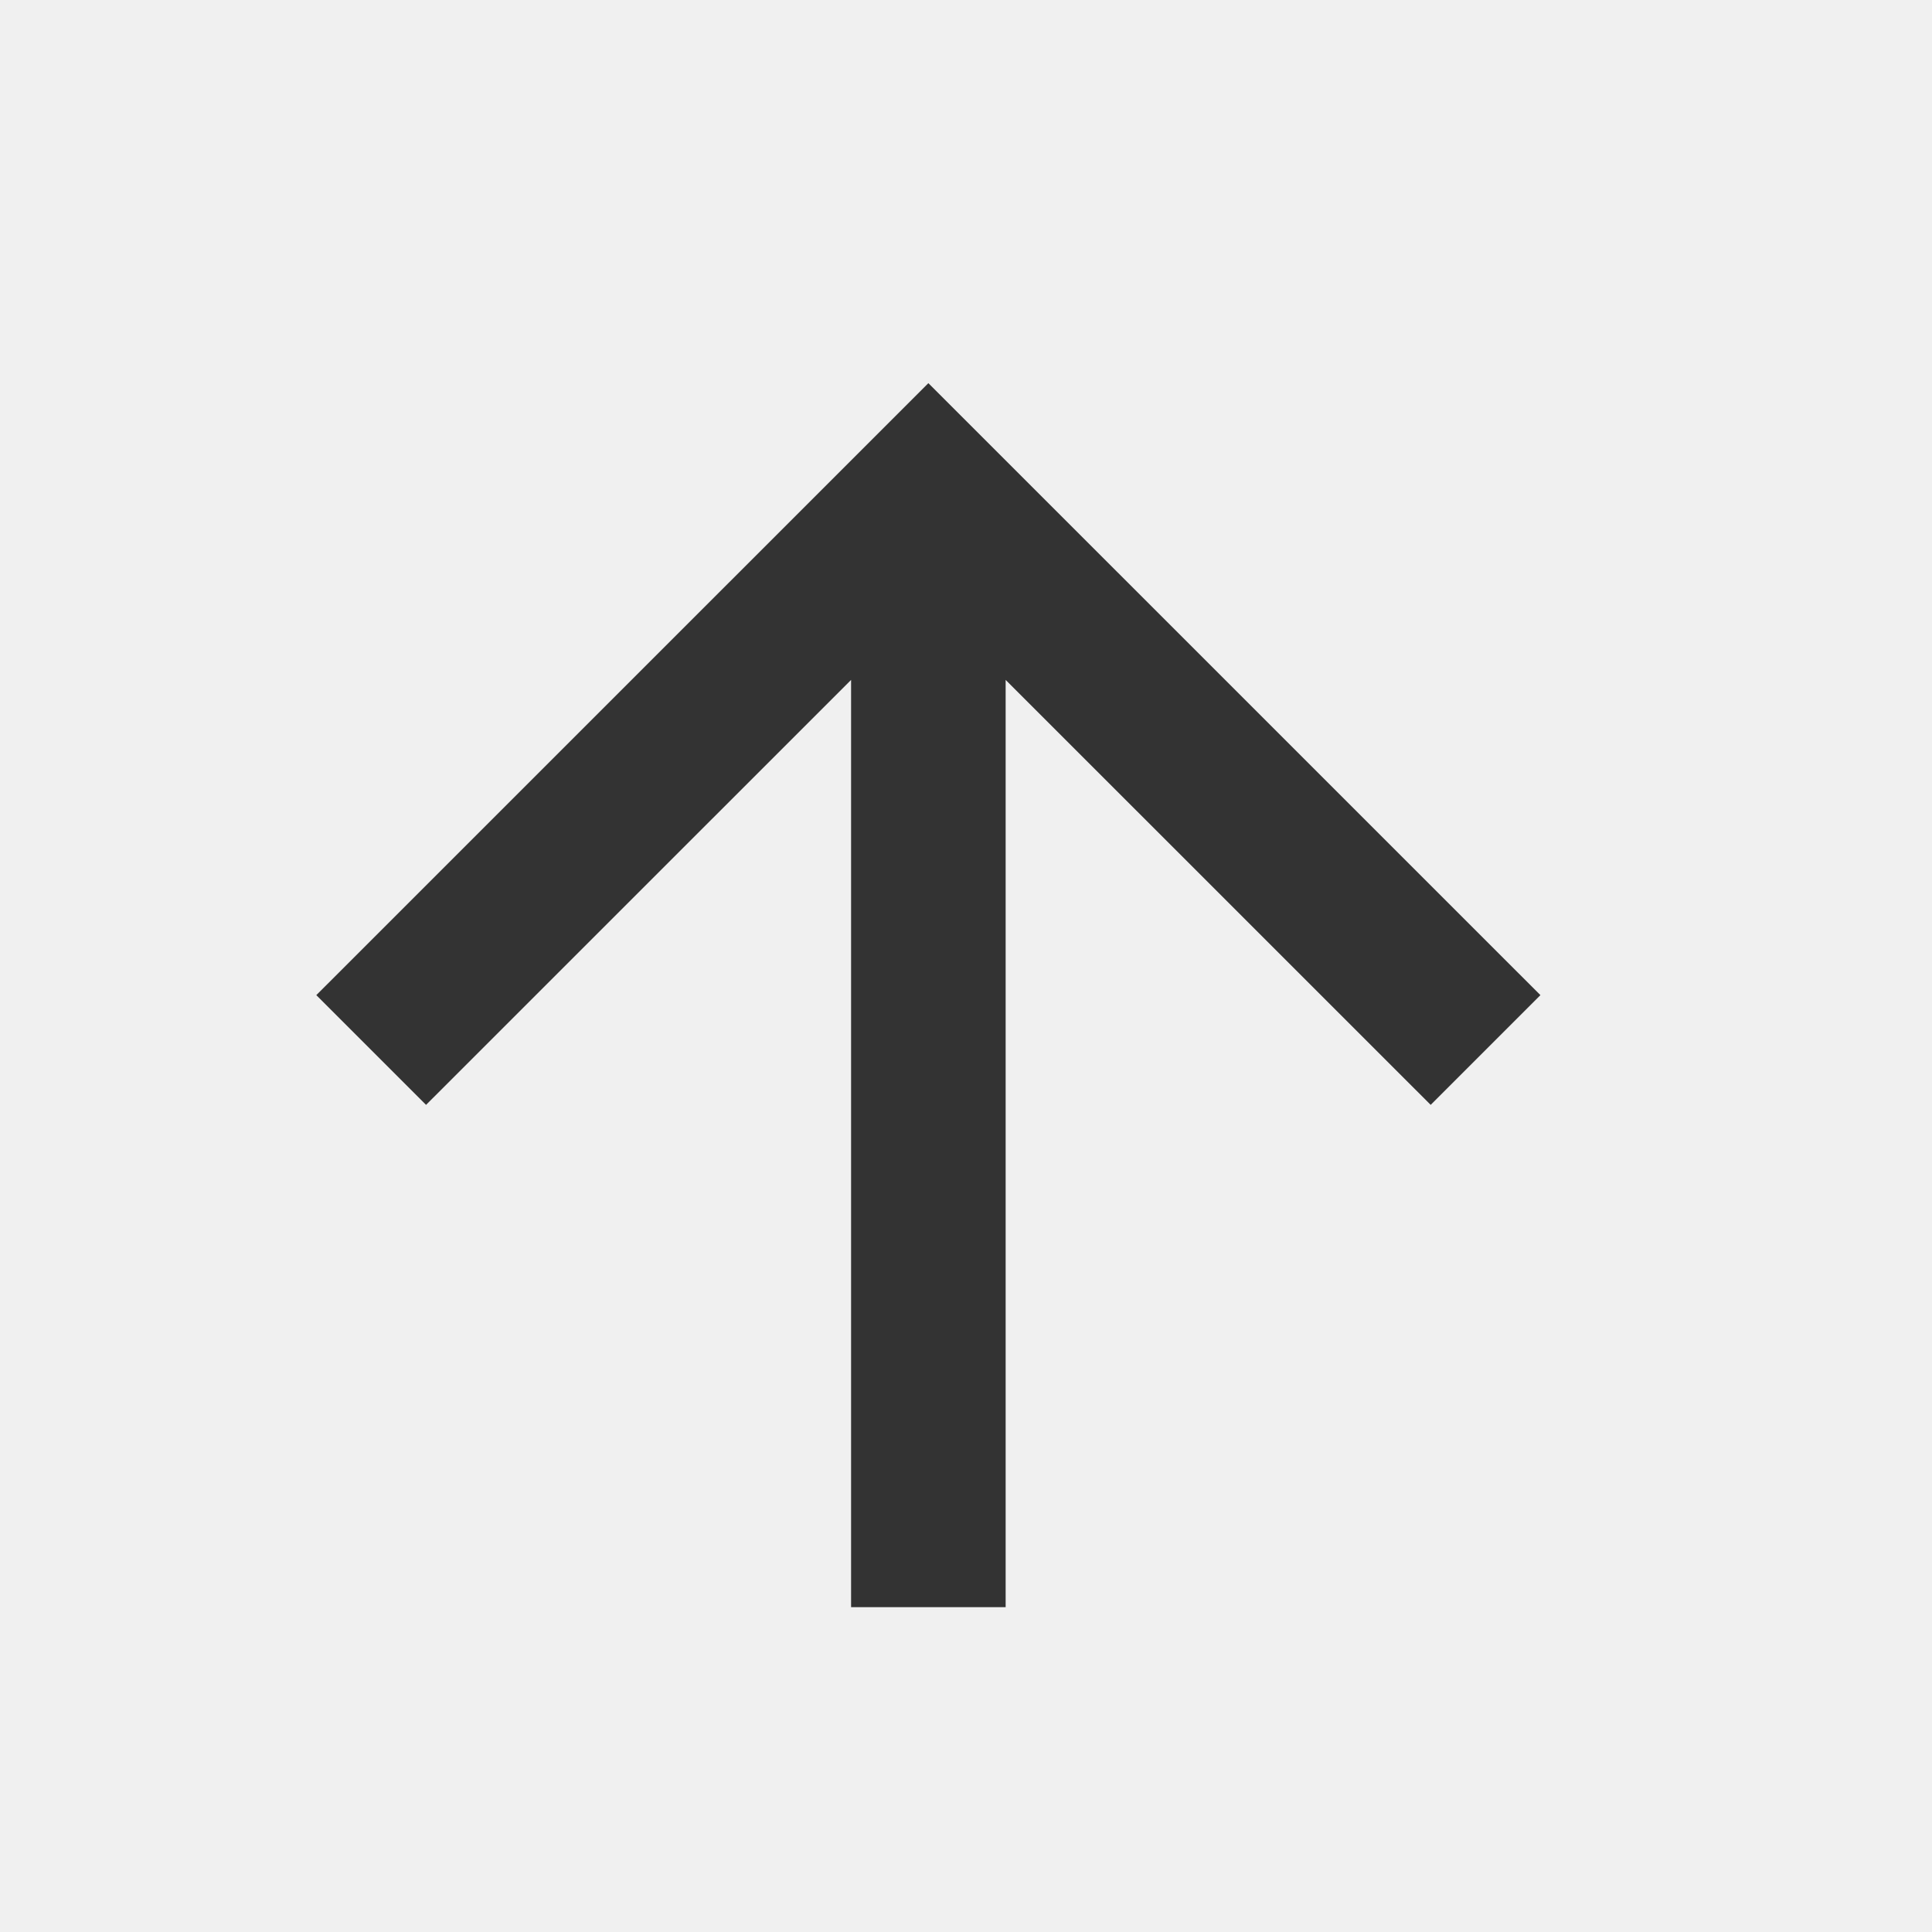
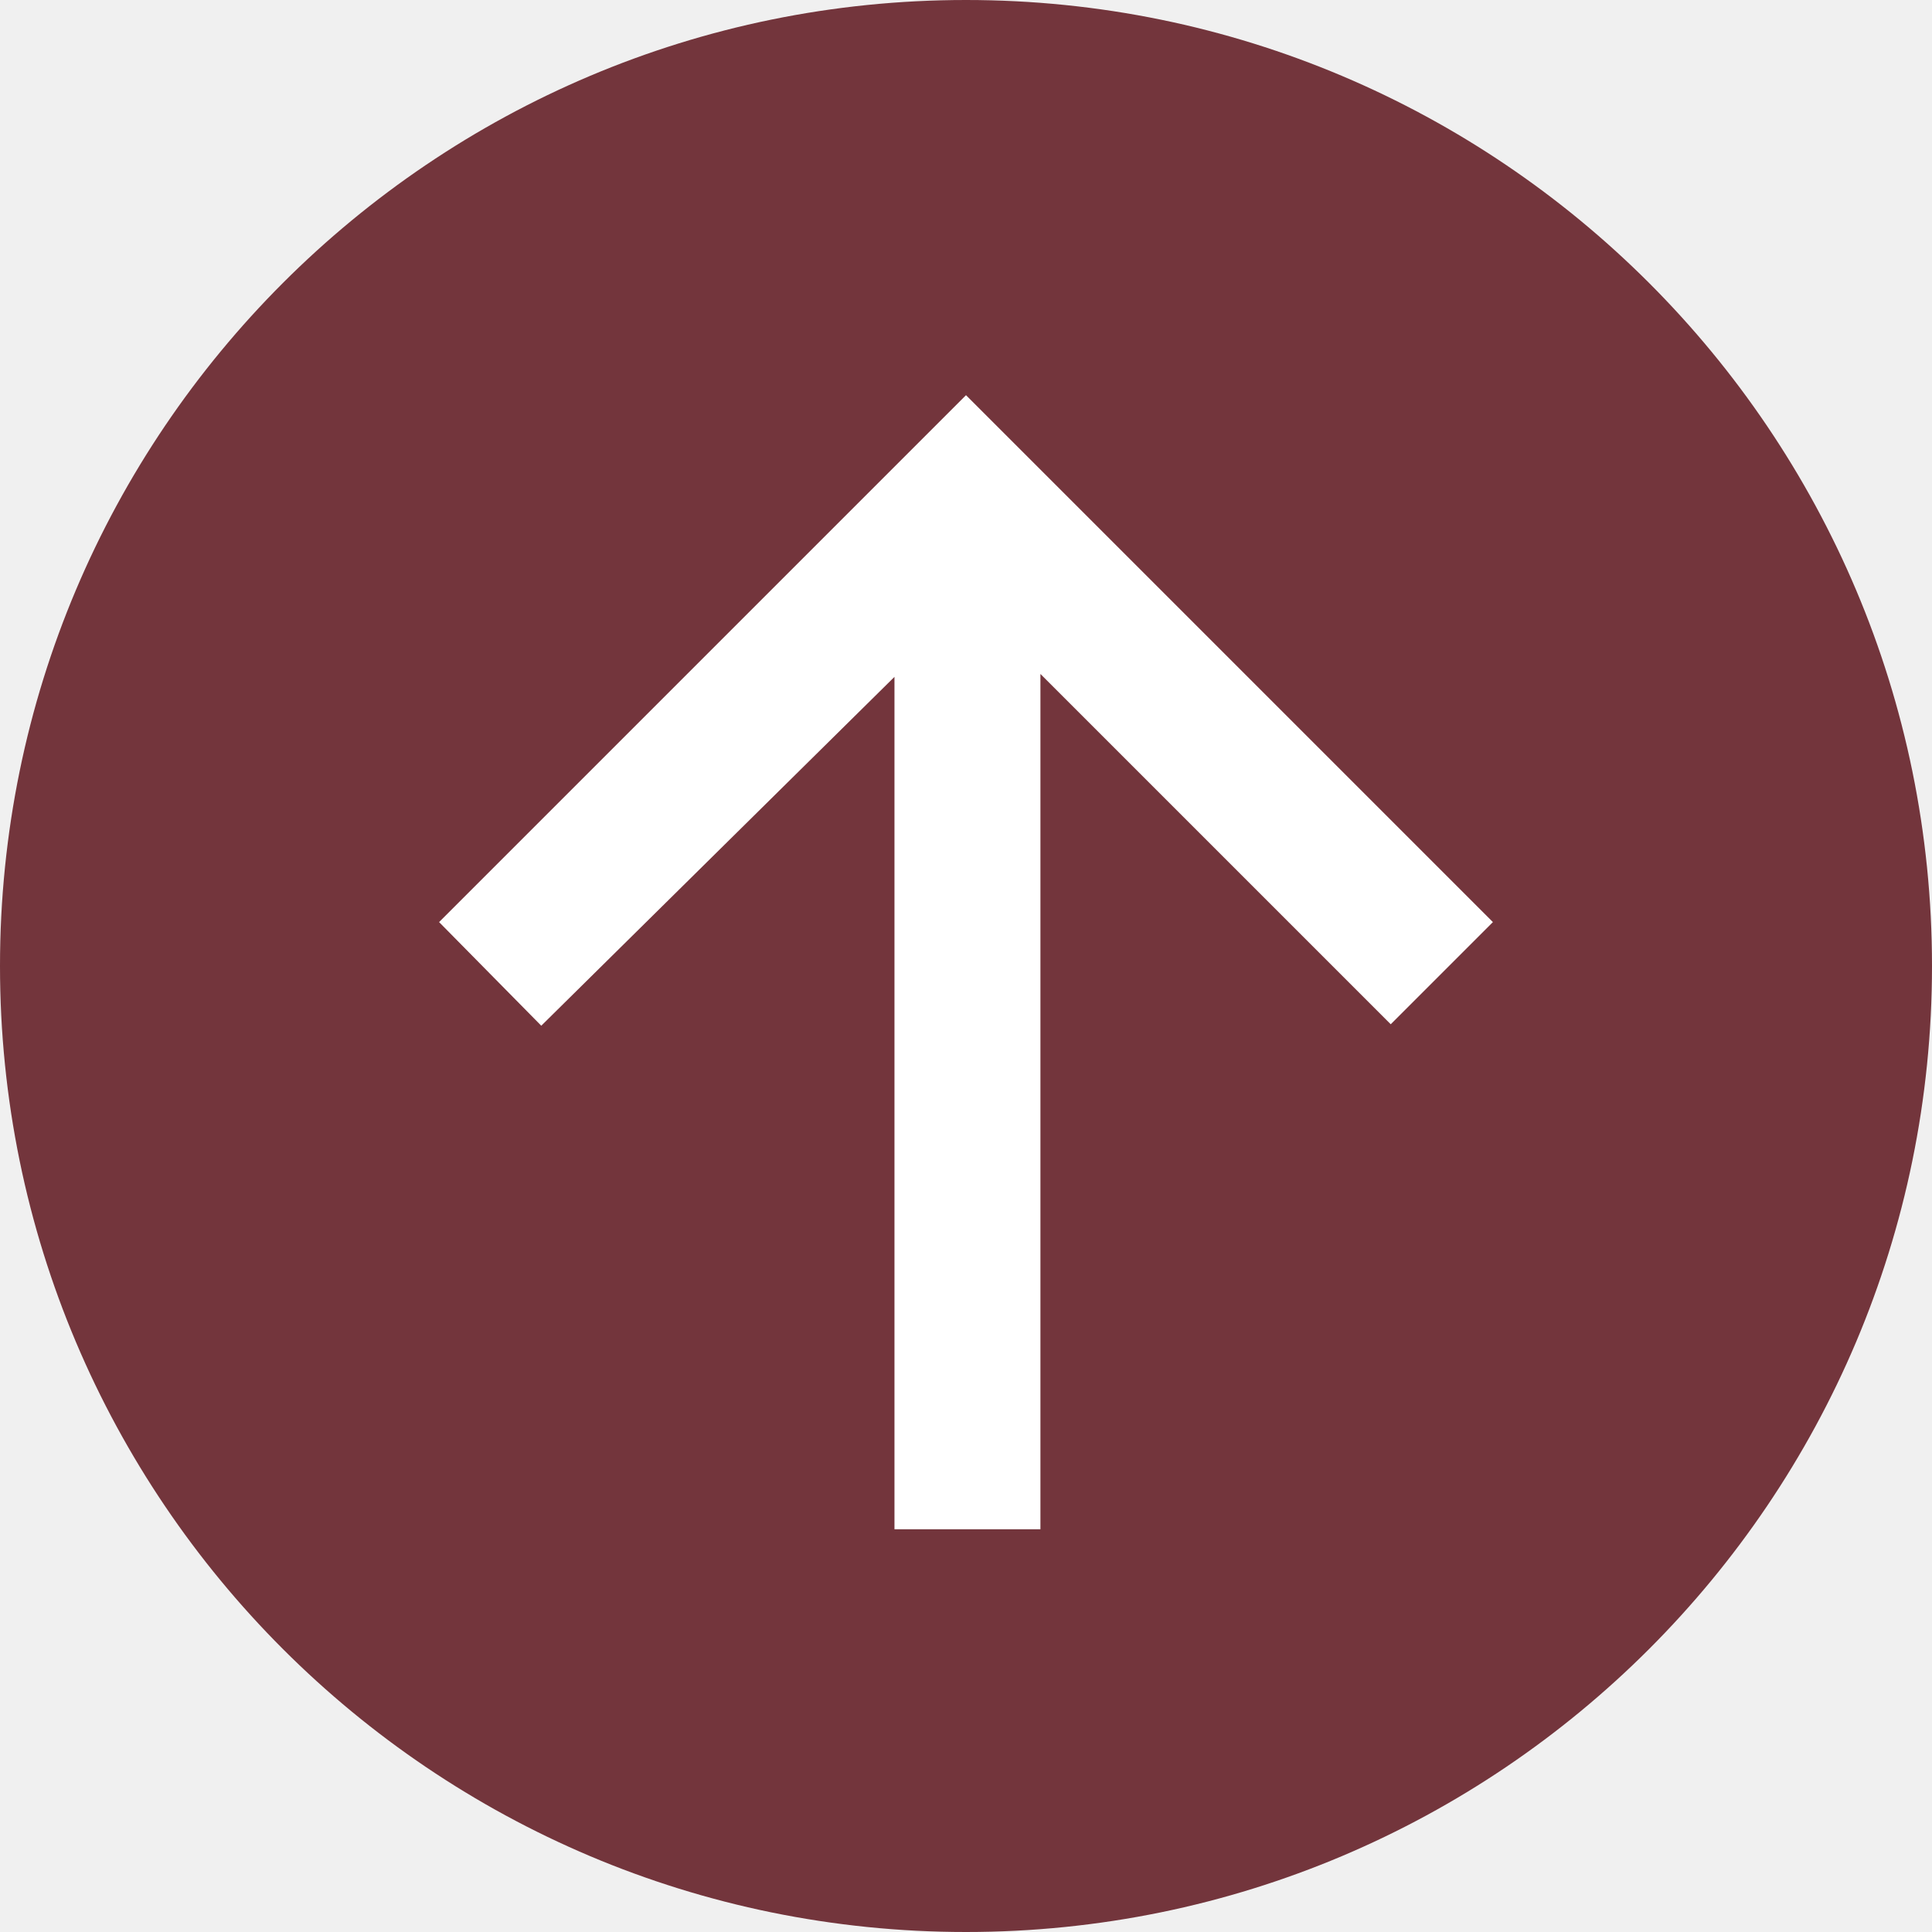
- <svg xmlns="http://www.w3.org/2000/svg" width="25" height="25" viewBox="0 0 25 25" fill="none">
-   <path d="M13.013 20.797H11.013V8.798L5.513 14.297L4.093 12.877L12.013 4.958L19.933 12.877L18.513 14.297L13.013 8.798V20.797Z" fill="#333333" />
+ <svg xmlns="http://www.w3.org/2000/svg" width="44" height="44" viewBox="0 0 44 44" fill="none">
+   <rect width="44" height="44" rx="22" fill="#73353C" />
+   <mask id="mask0_851_620" style="mask-type:alpha" maskUnits="userSpaceOnUse" x="2" y="2" width="40" height="40">
+     <rect x="2" y="2" width="40" height="40" fill="white" />
+   </mask>
+   <g mask="url(#mask0_851_620)">
+     <path d="M20.371 34.828V15.415L12.327 23.36L10 21L22 9L34 21L31.673 23.327L23.695 15.349V34.828H20.371Z" fill="white" />
+   </g>
</svg>
